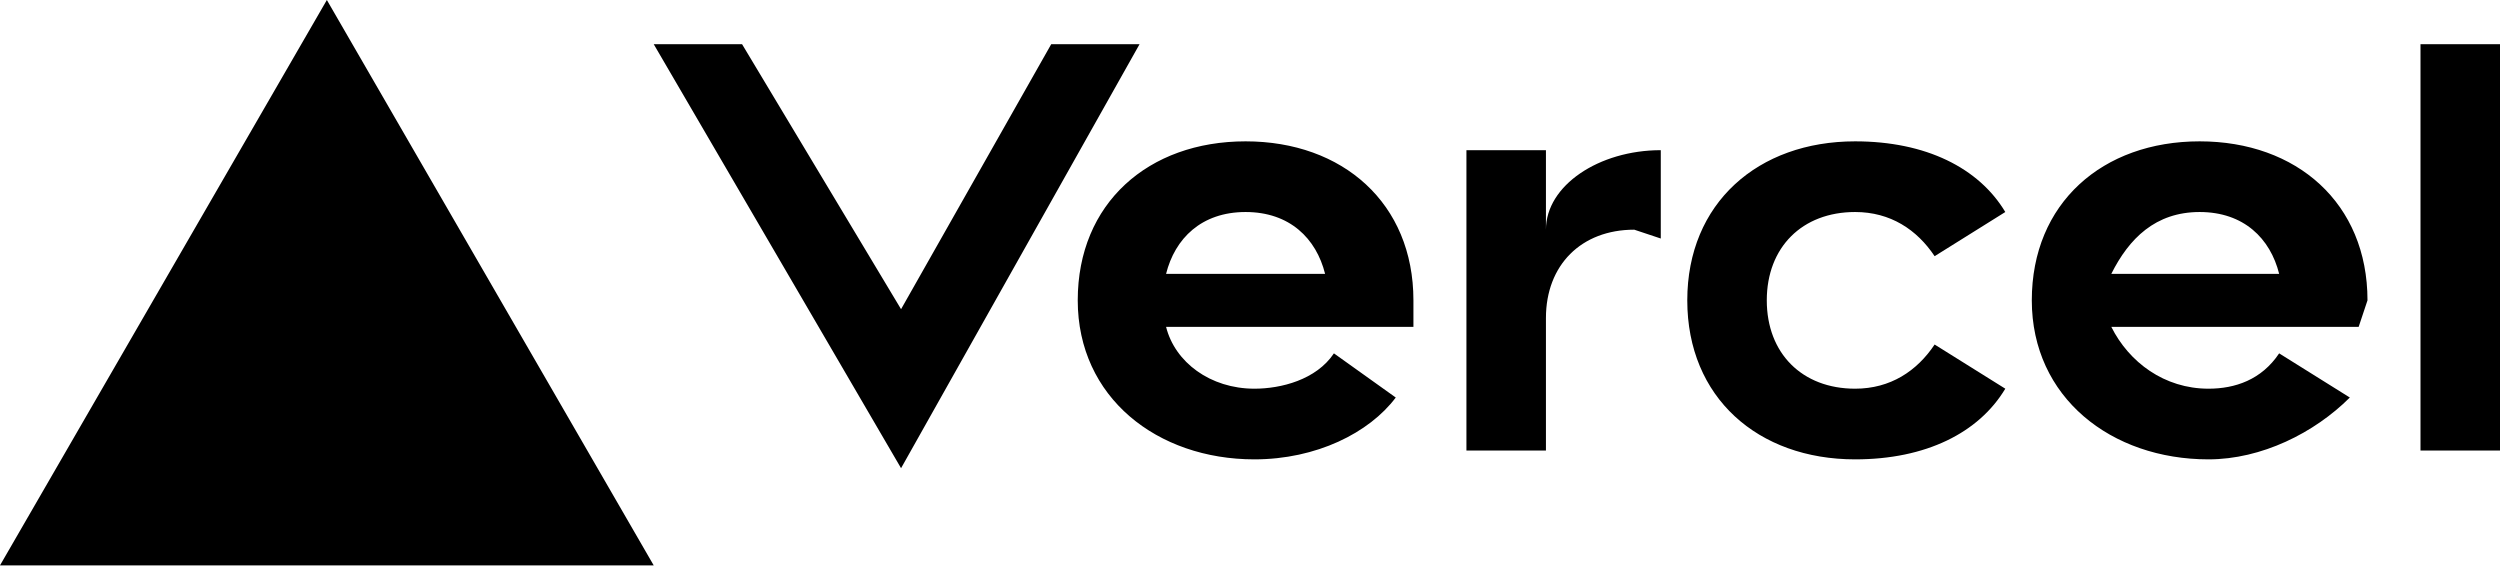
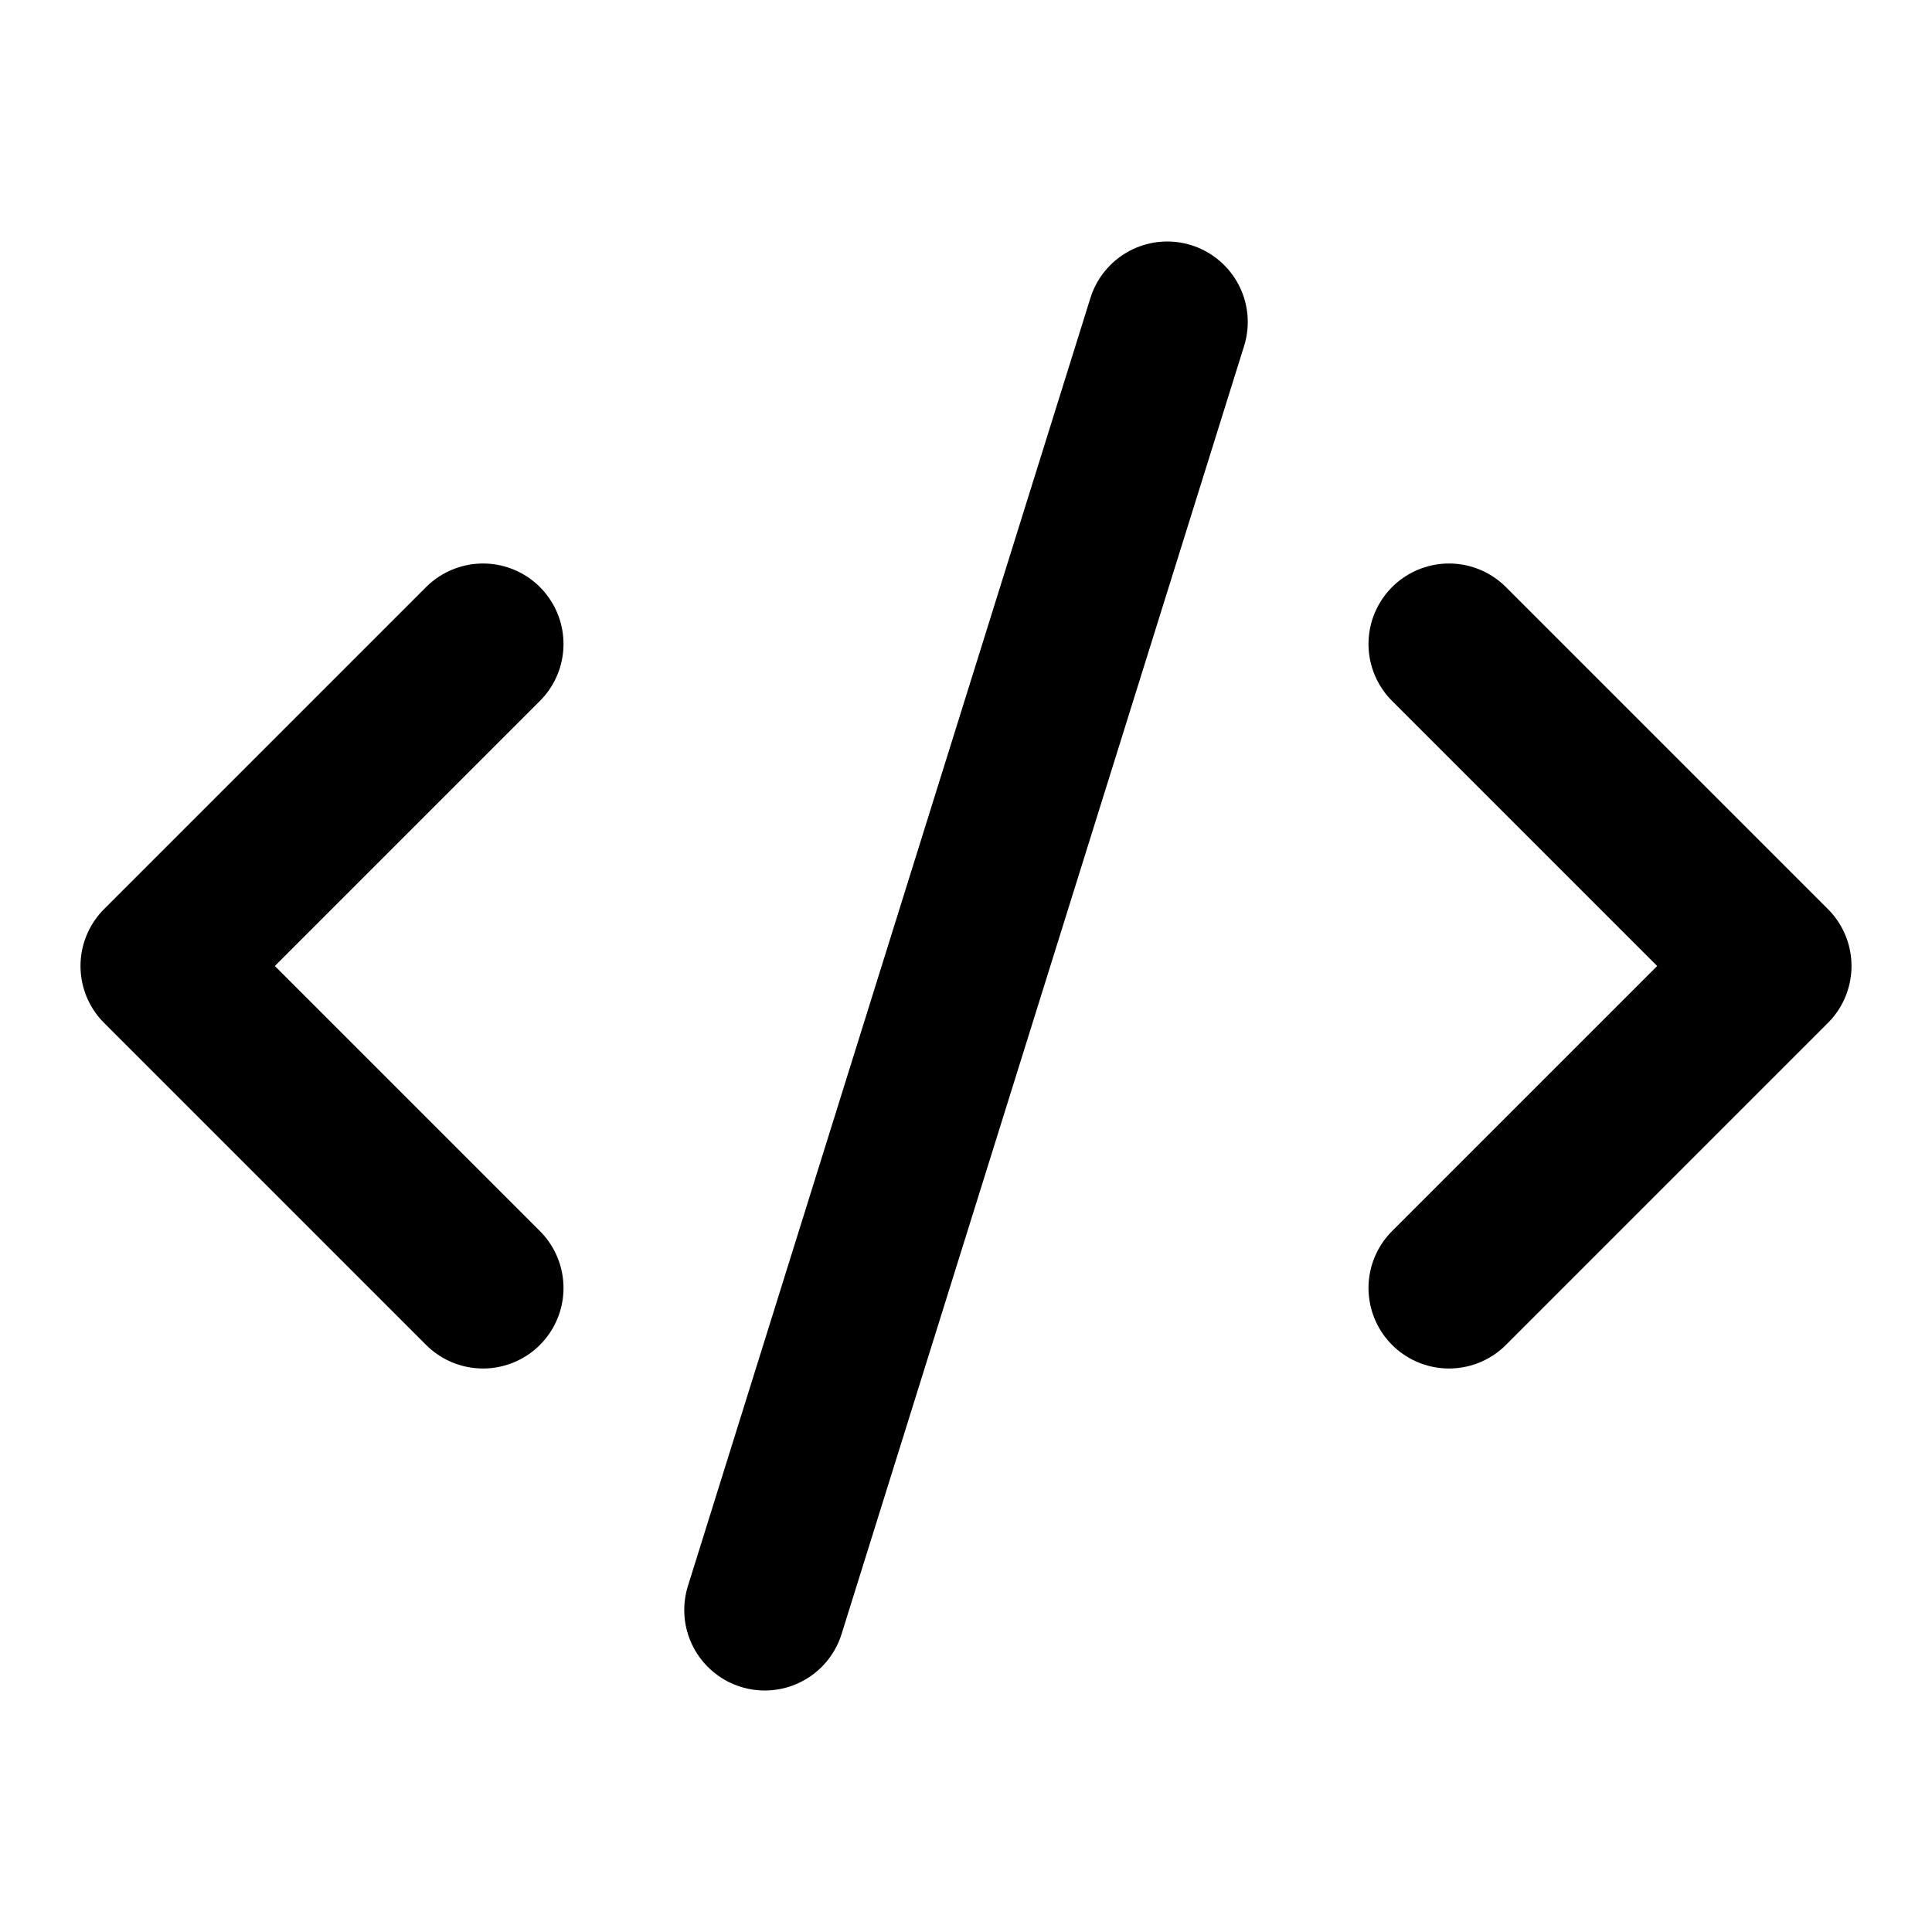
- <svg xmlns="http://www.w3.org/2000/svg" fill="none" viewBox="0 0 283 64">
-   <path fill="black" d="M141 16c-11 0-19 7-19 18s9 18 20 18c7 0 13-3 16-7l-7-5c-2 3-6 4-9 4-5 0-9-3-10-7h28v-3c0-11-8-18-19-18zm-9 15c1-4 4-7 9-7s8 3 9 7h-18zm117-15c-11 0-19 7-19 18s9 18 20 18c6 0 12-3 16-7l-8-5c-2 3-5 4-8 4-5 0-9-3-11-7h28l1-3c0-11-8-18-19-18zm-10 15c2-4 5-7 10-7s8 3 9 7h-19zm-39 3c0 6 4 10 10 10 4 0 7-2 9-5l8 5c-3 5-9 8-17 8-11 0-19-7-19-18s8-18 19-18c8 0 14 3 17 8l-8 5c-2-3-5-5-9-5-6 0-10 4-10 10zm83-29v46h-9V5h9zM37 0l37 64H0L37 0zm92 5-27 48L74 5h10l18 30 17-30h10zm59 12v10l-3-1c-6 0-10 4-10 10v15h-9V17h9v9c0-5 6-9 13-9z" />
+ <svg xmlns="http://www.w3.org/2000/svg" width="24" height="24" viewBox="0 0 24 24" fill="none" stroke="currentColor" stroke-width="2" stroke-linecap="round" stroke-linejoin="round" class="lucide lucide-code-2">
+   <path d="m18 16 4-4-4-4" />
+   <path d="m6 8-4 4 4 4" />
+   <path d="m14.5 4-5 16" />
</svg>
